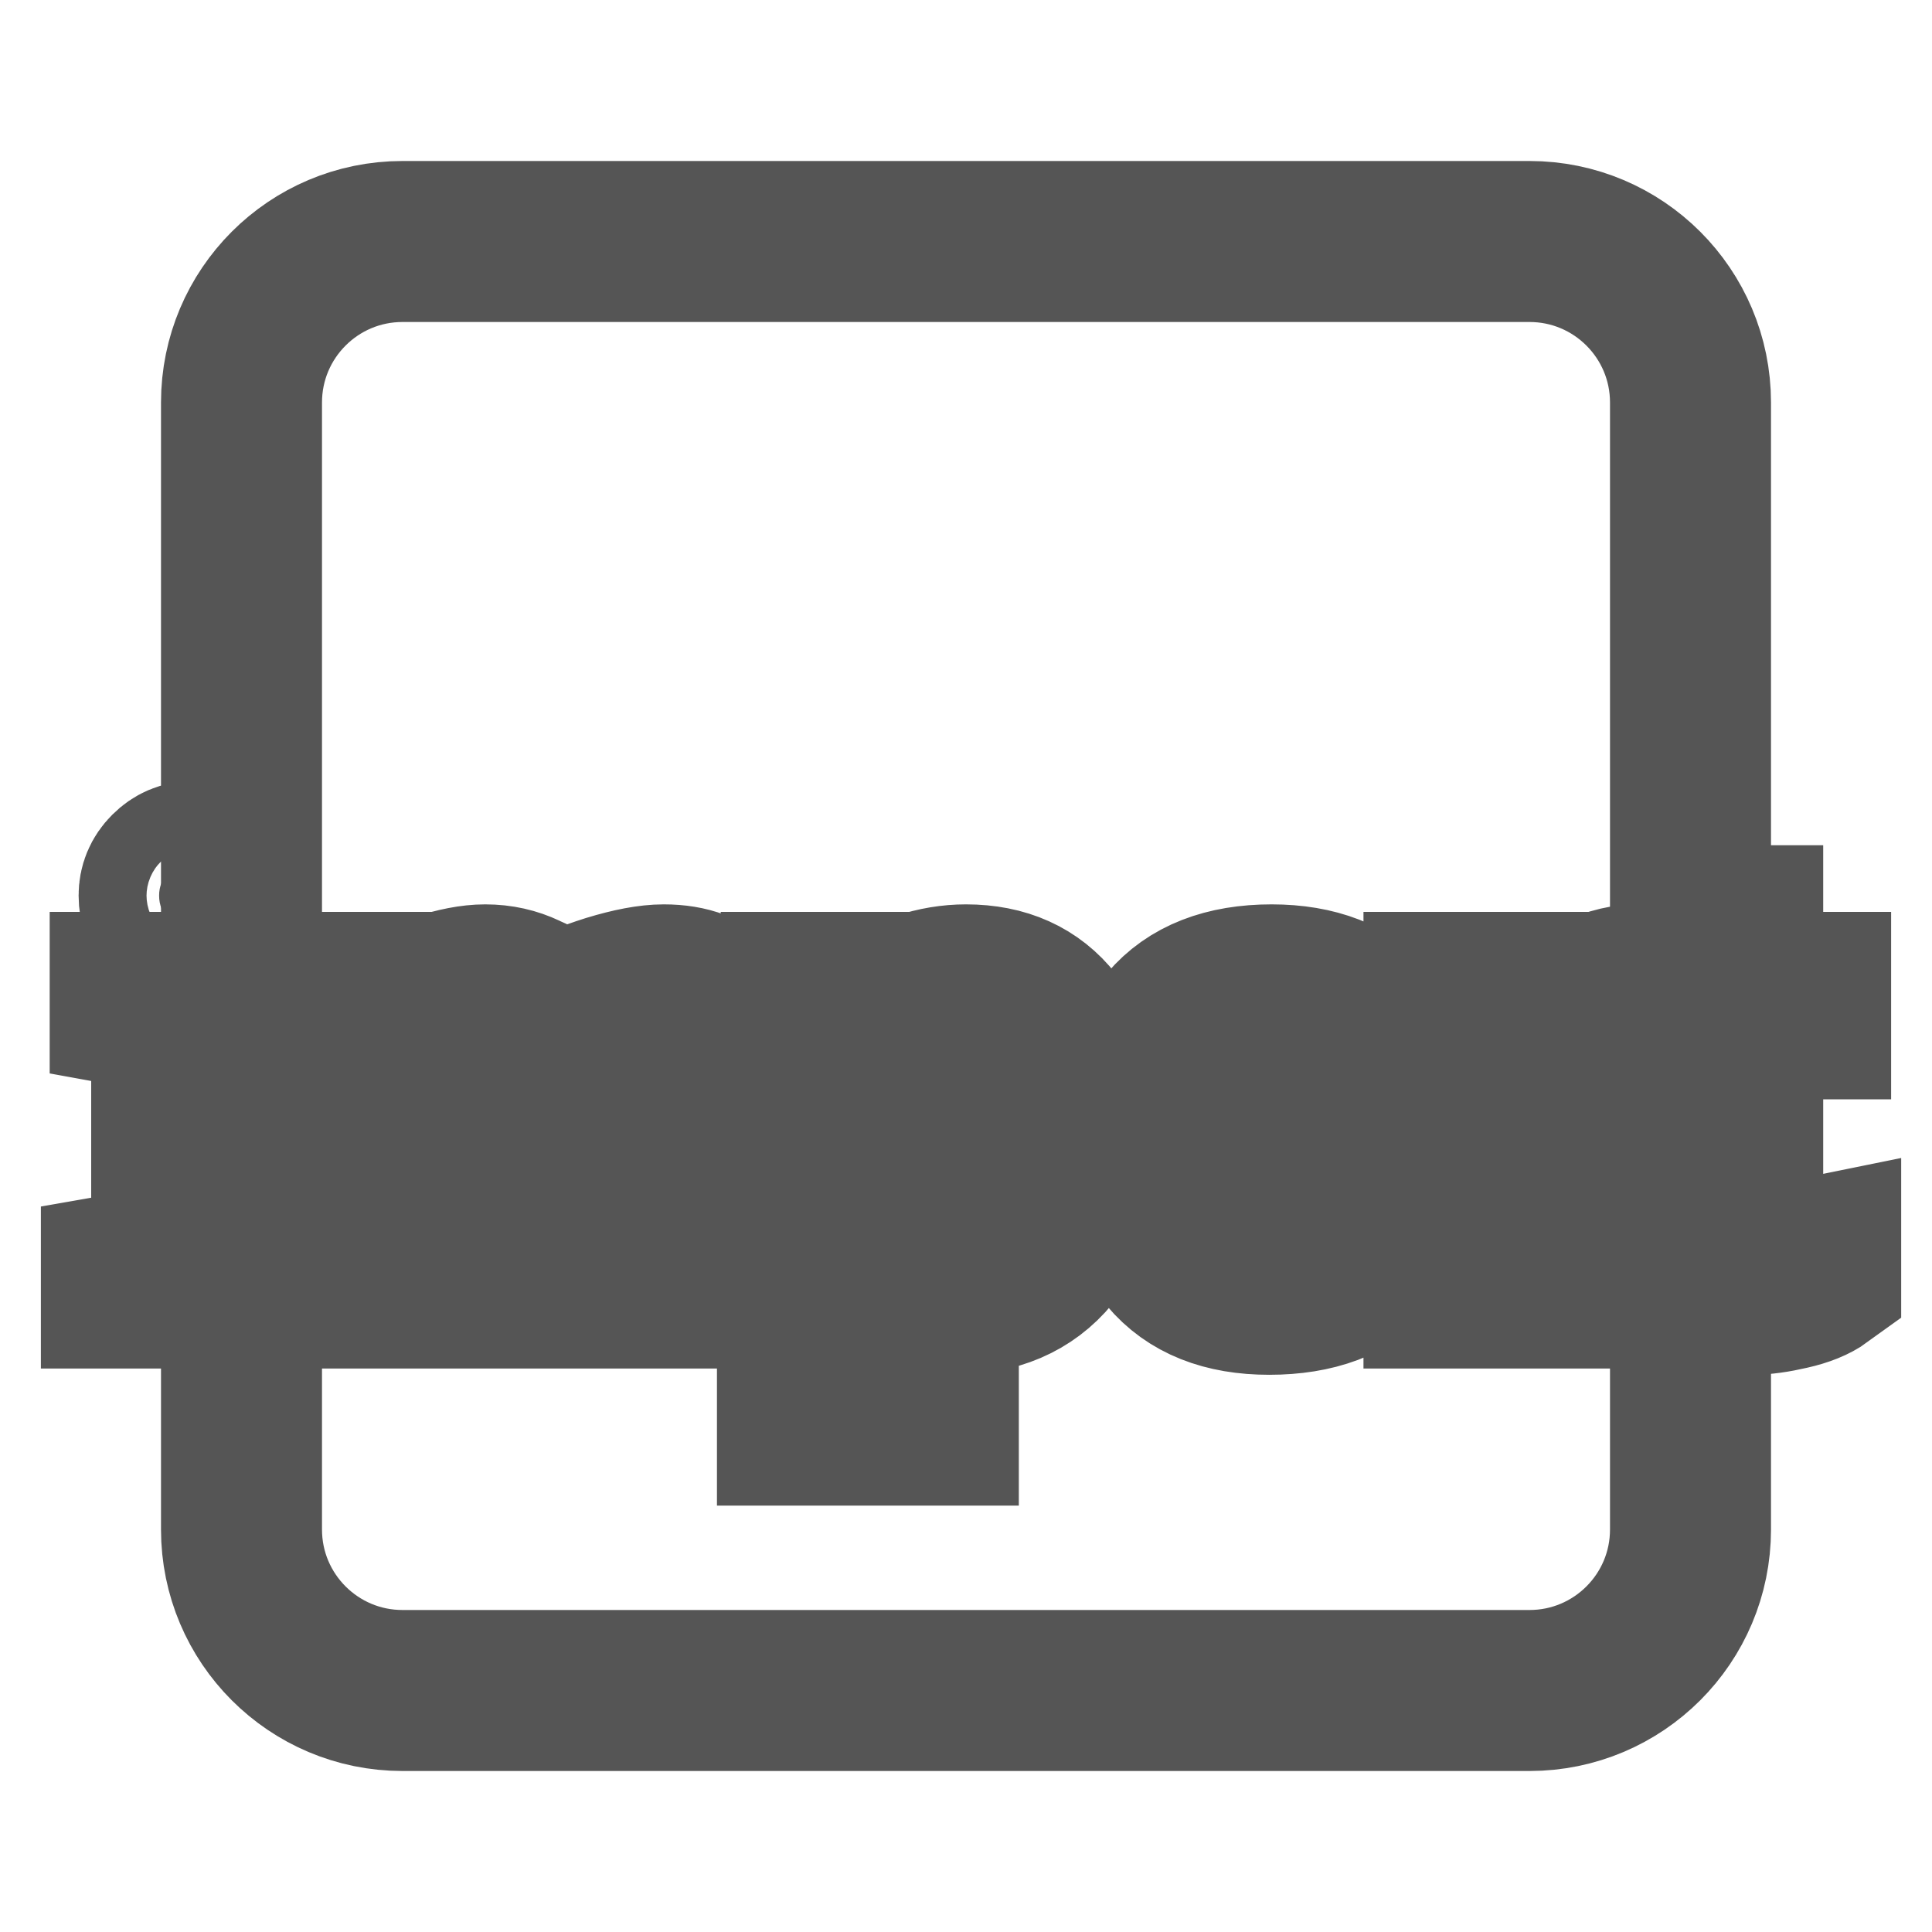
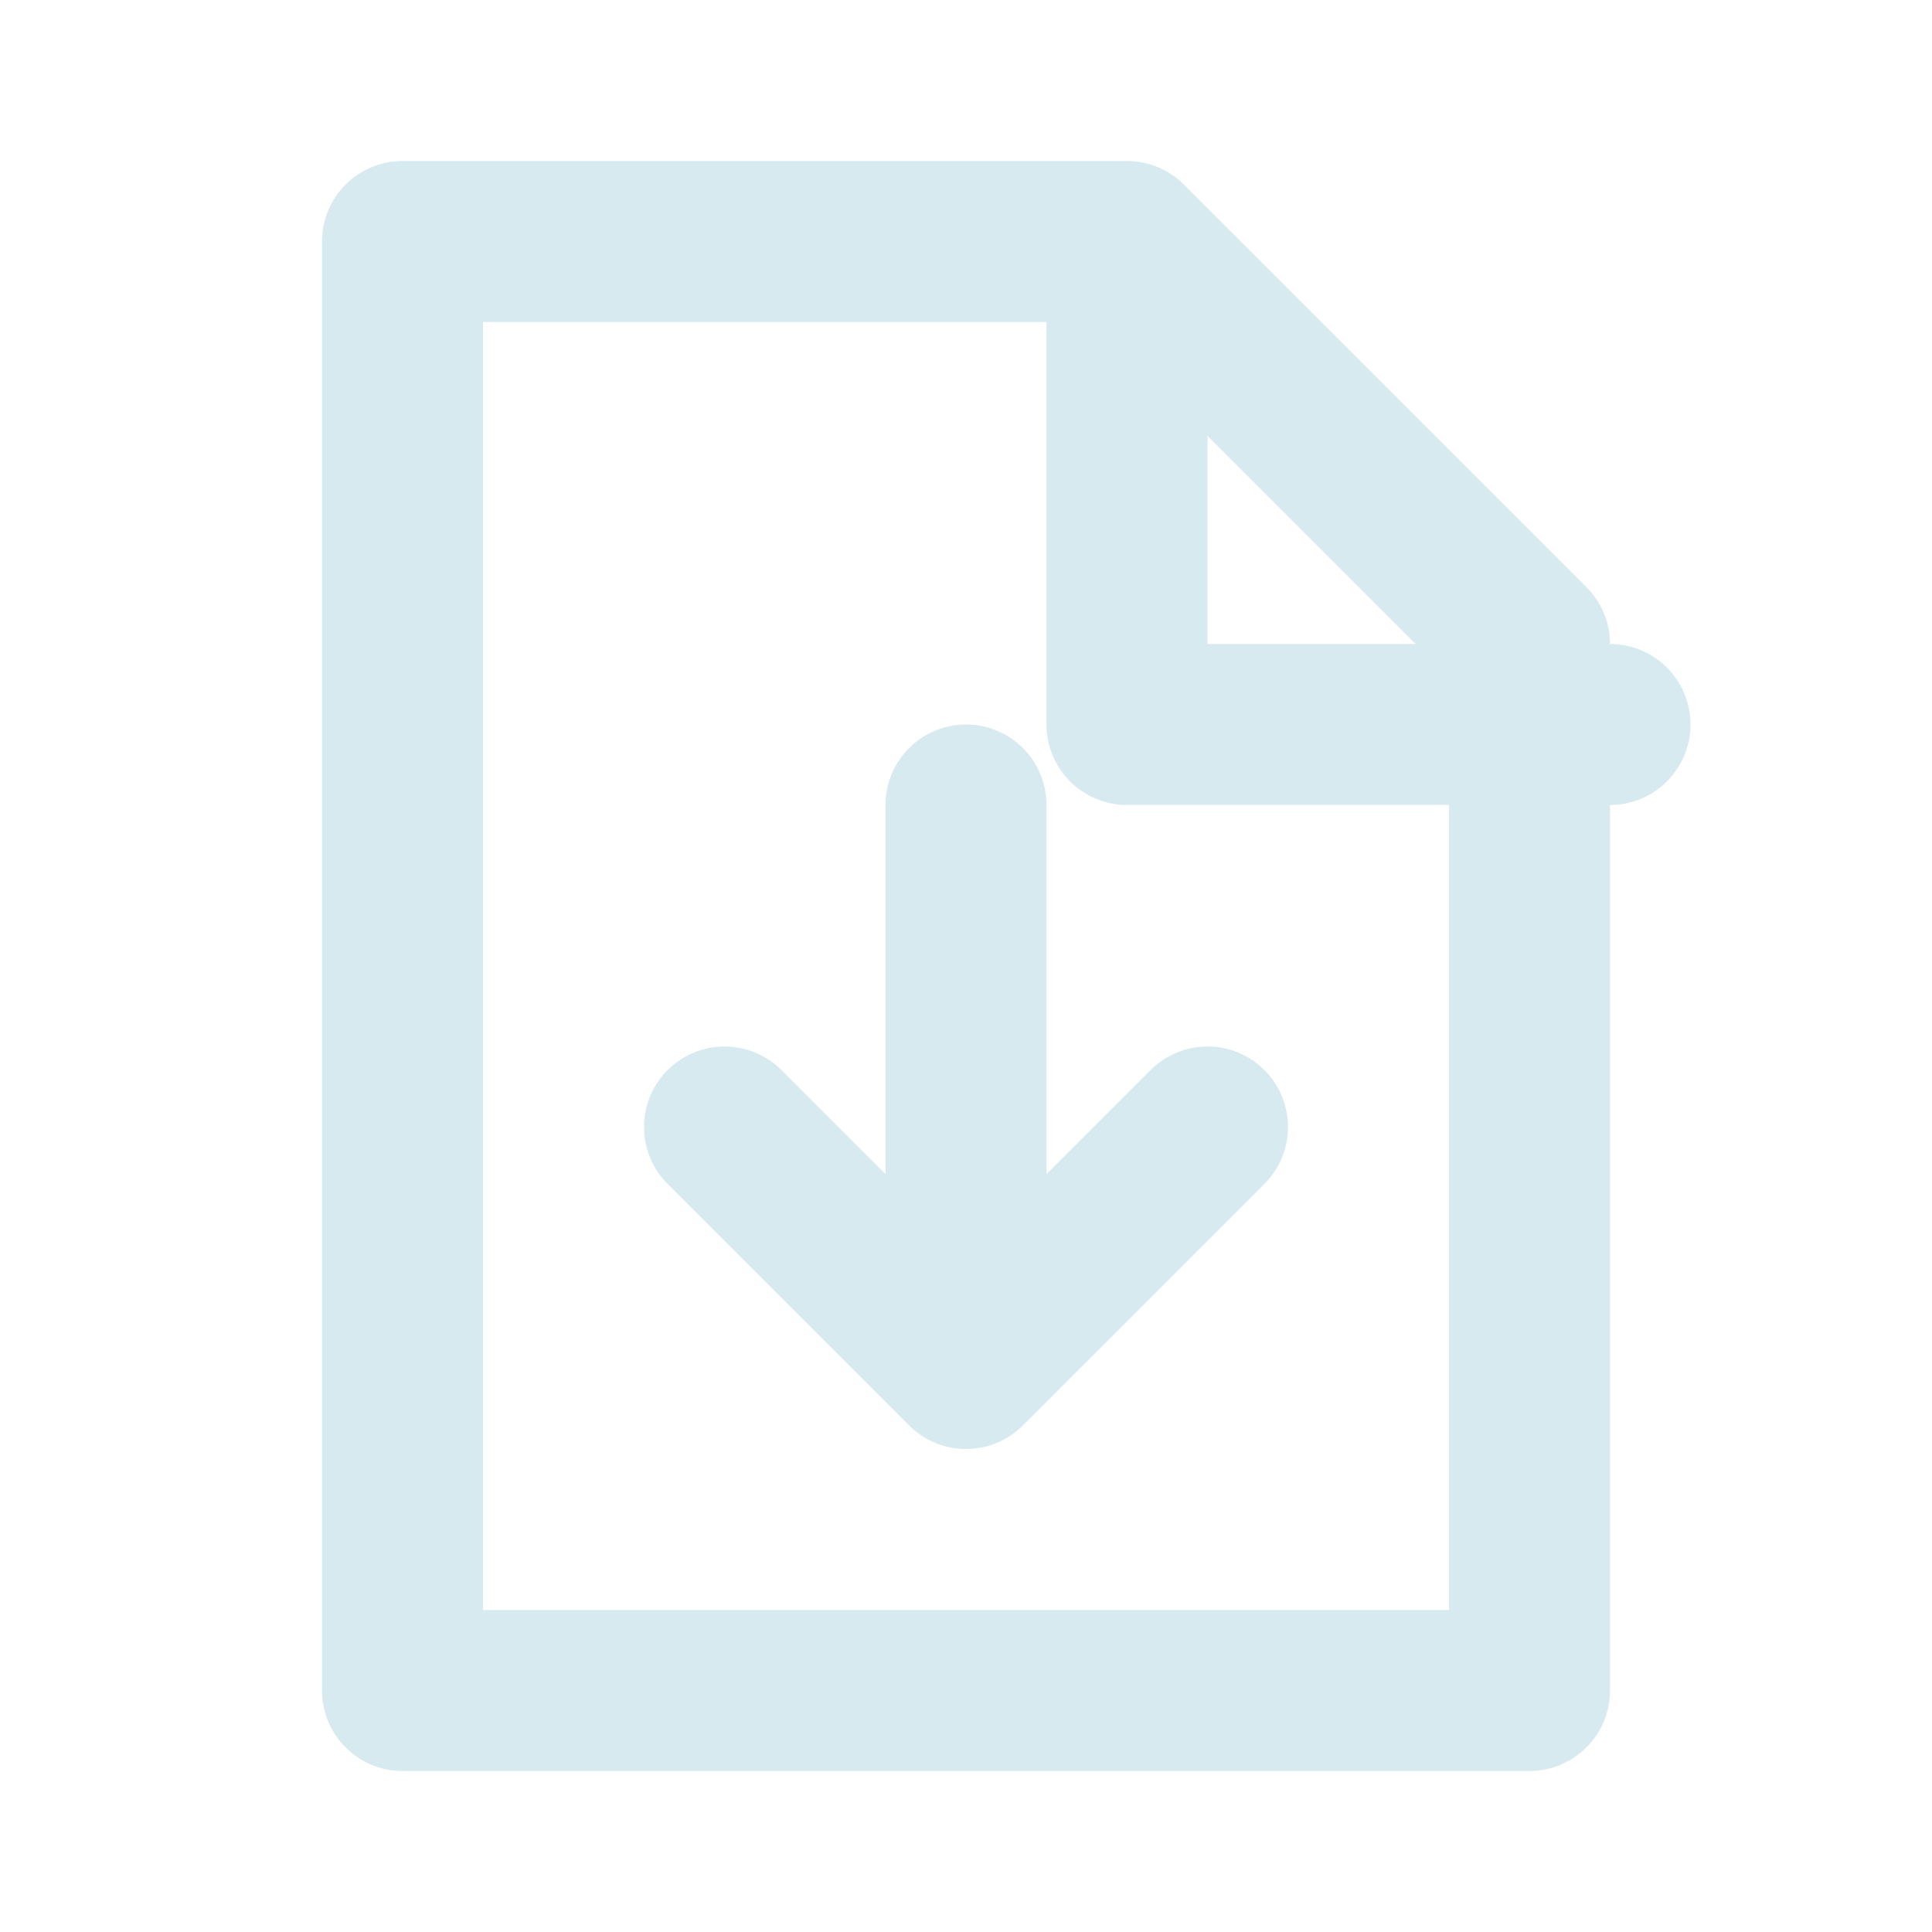
<svg xmlns="http://www.w3.org/2000/svg" viewBox="0 0 24 24" fill="none" stroke="#555" stroke-width="2">
-   <rect x="3" y="3" width="18" height="18" rx="2" />
-   <text x="12" y="16" font-size="8" text-anchor="middle" fill="#555">import</text>
+   <path stroke="#D7EAF0" stroke-linecap="round" stroke-linejoin="round" d="M5 3h9l5 5v13H5zM14 3v6h6M12 10v7m-3-3 3 3 3-3" />
</svg>
